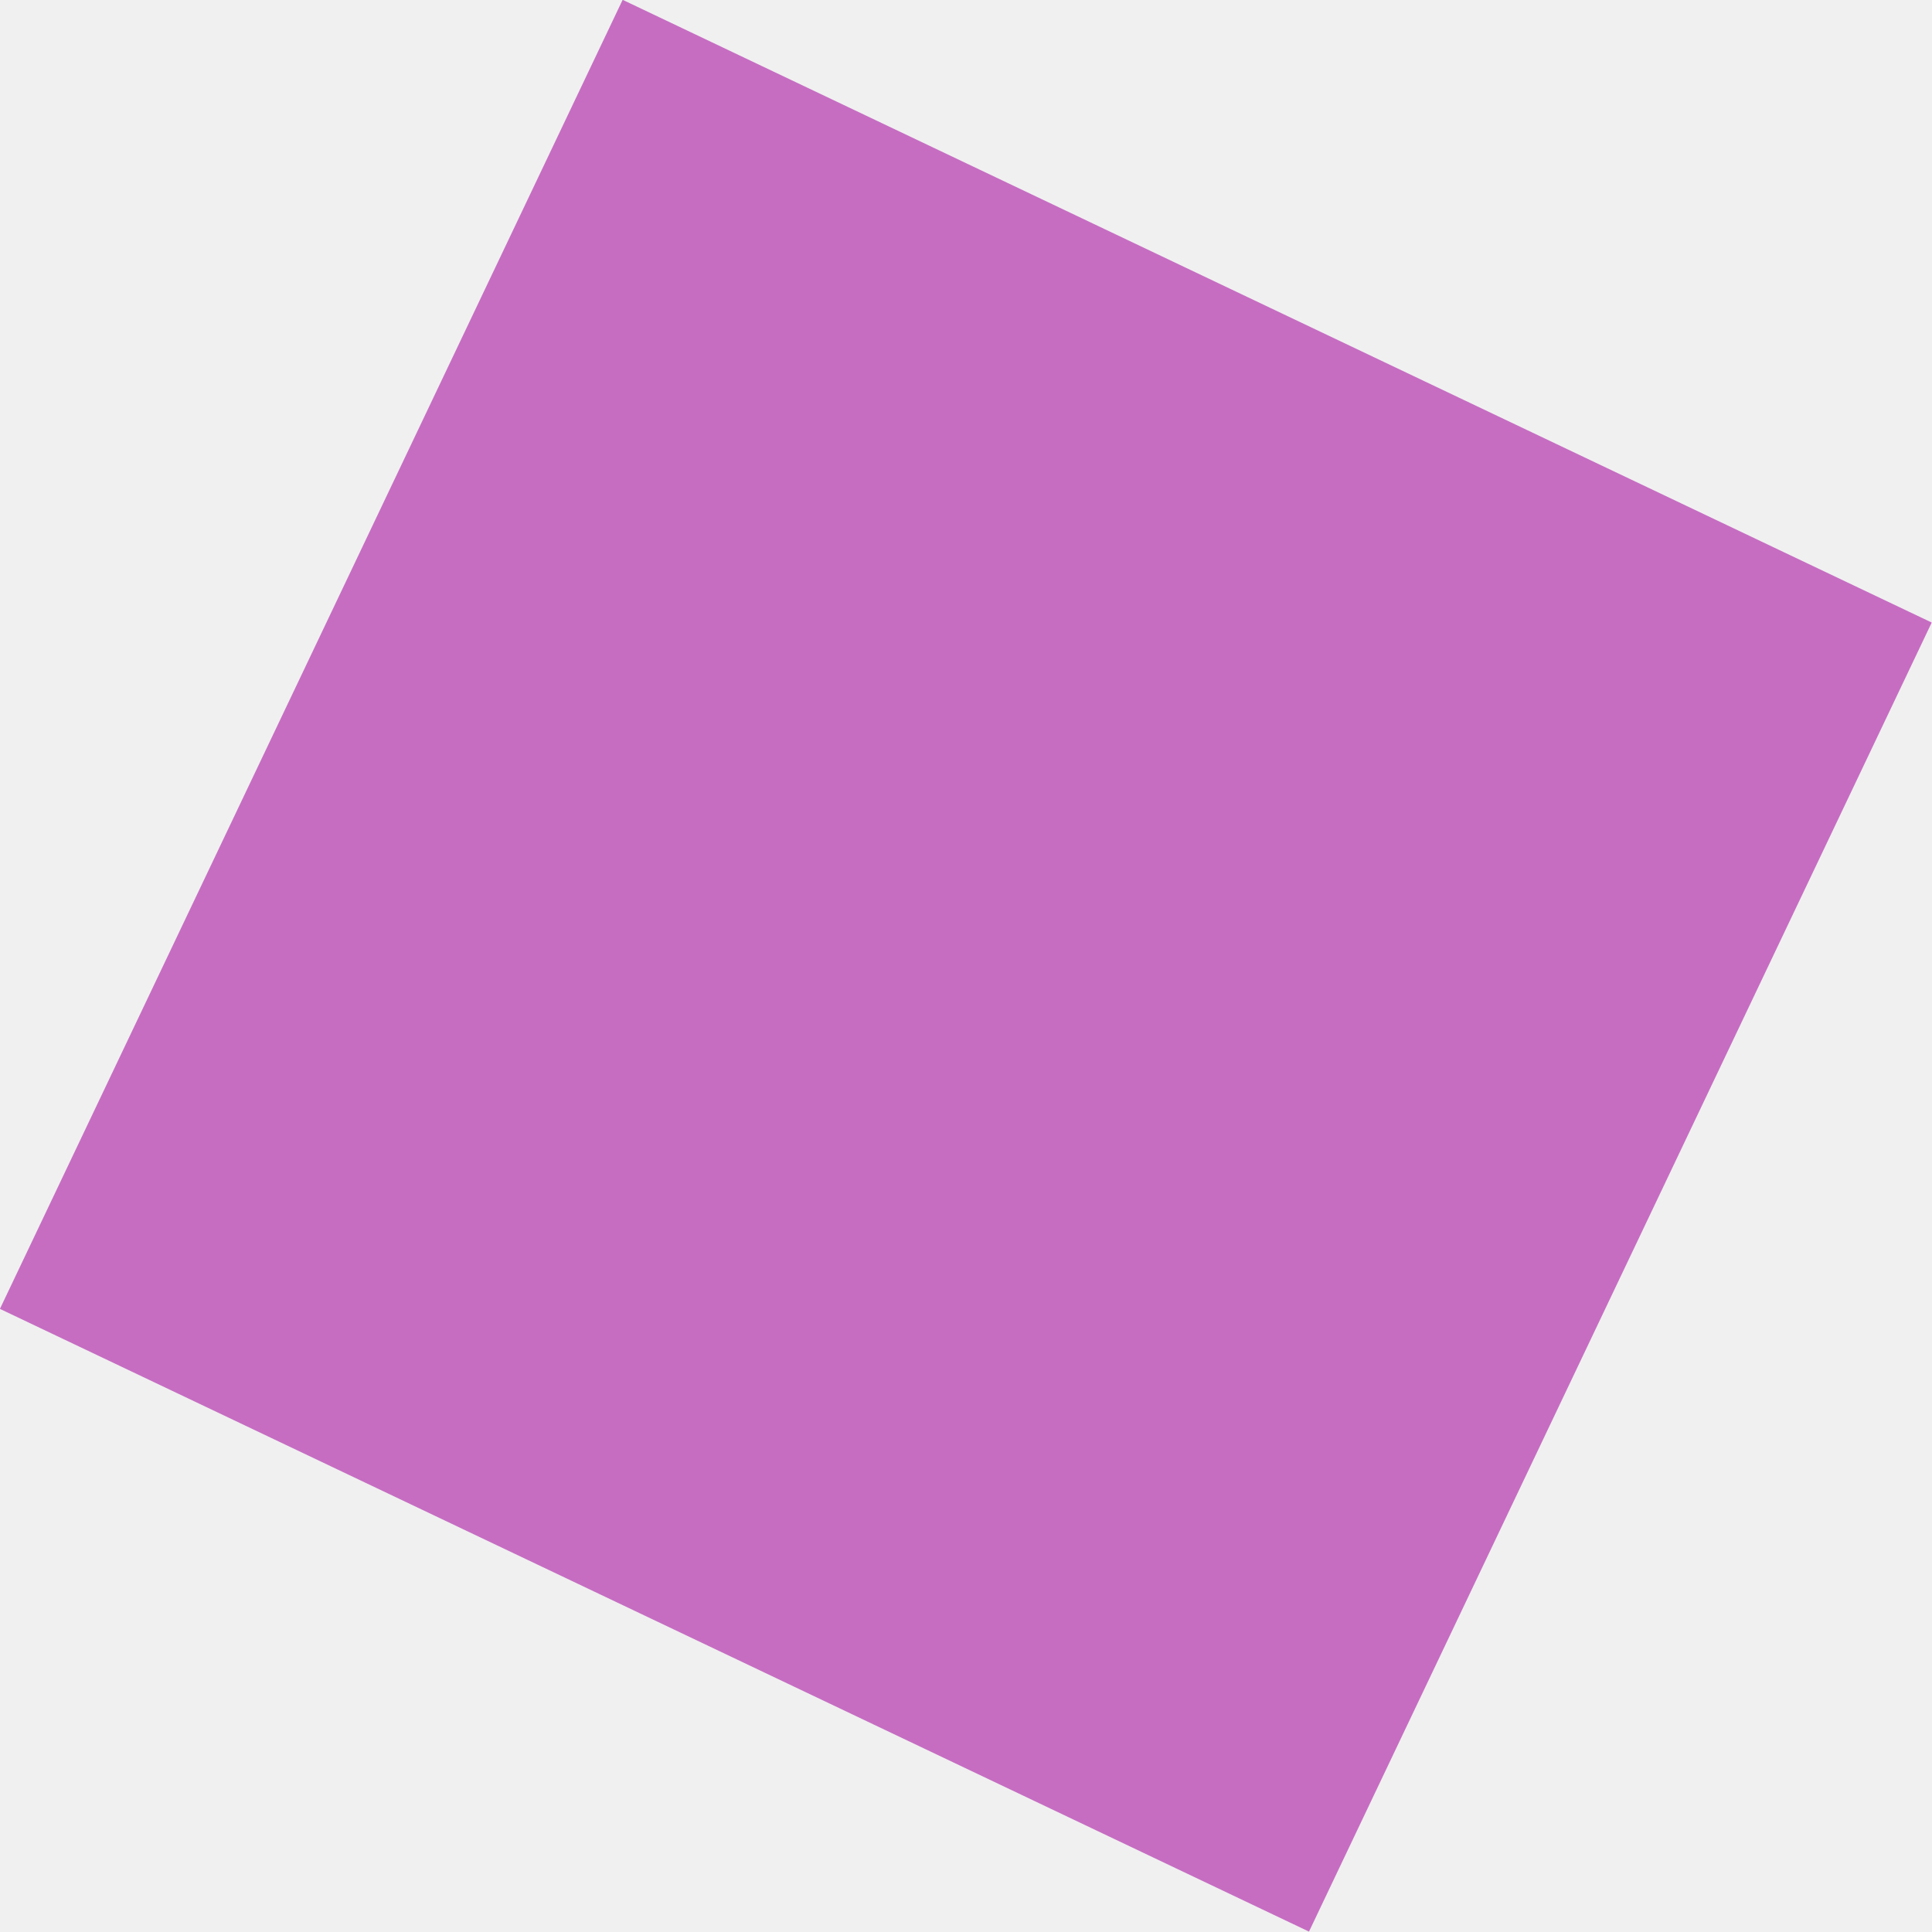
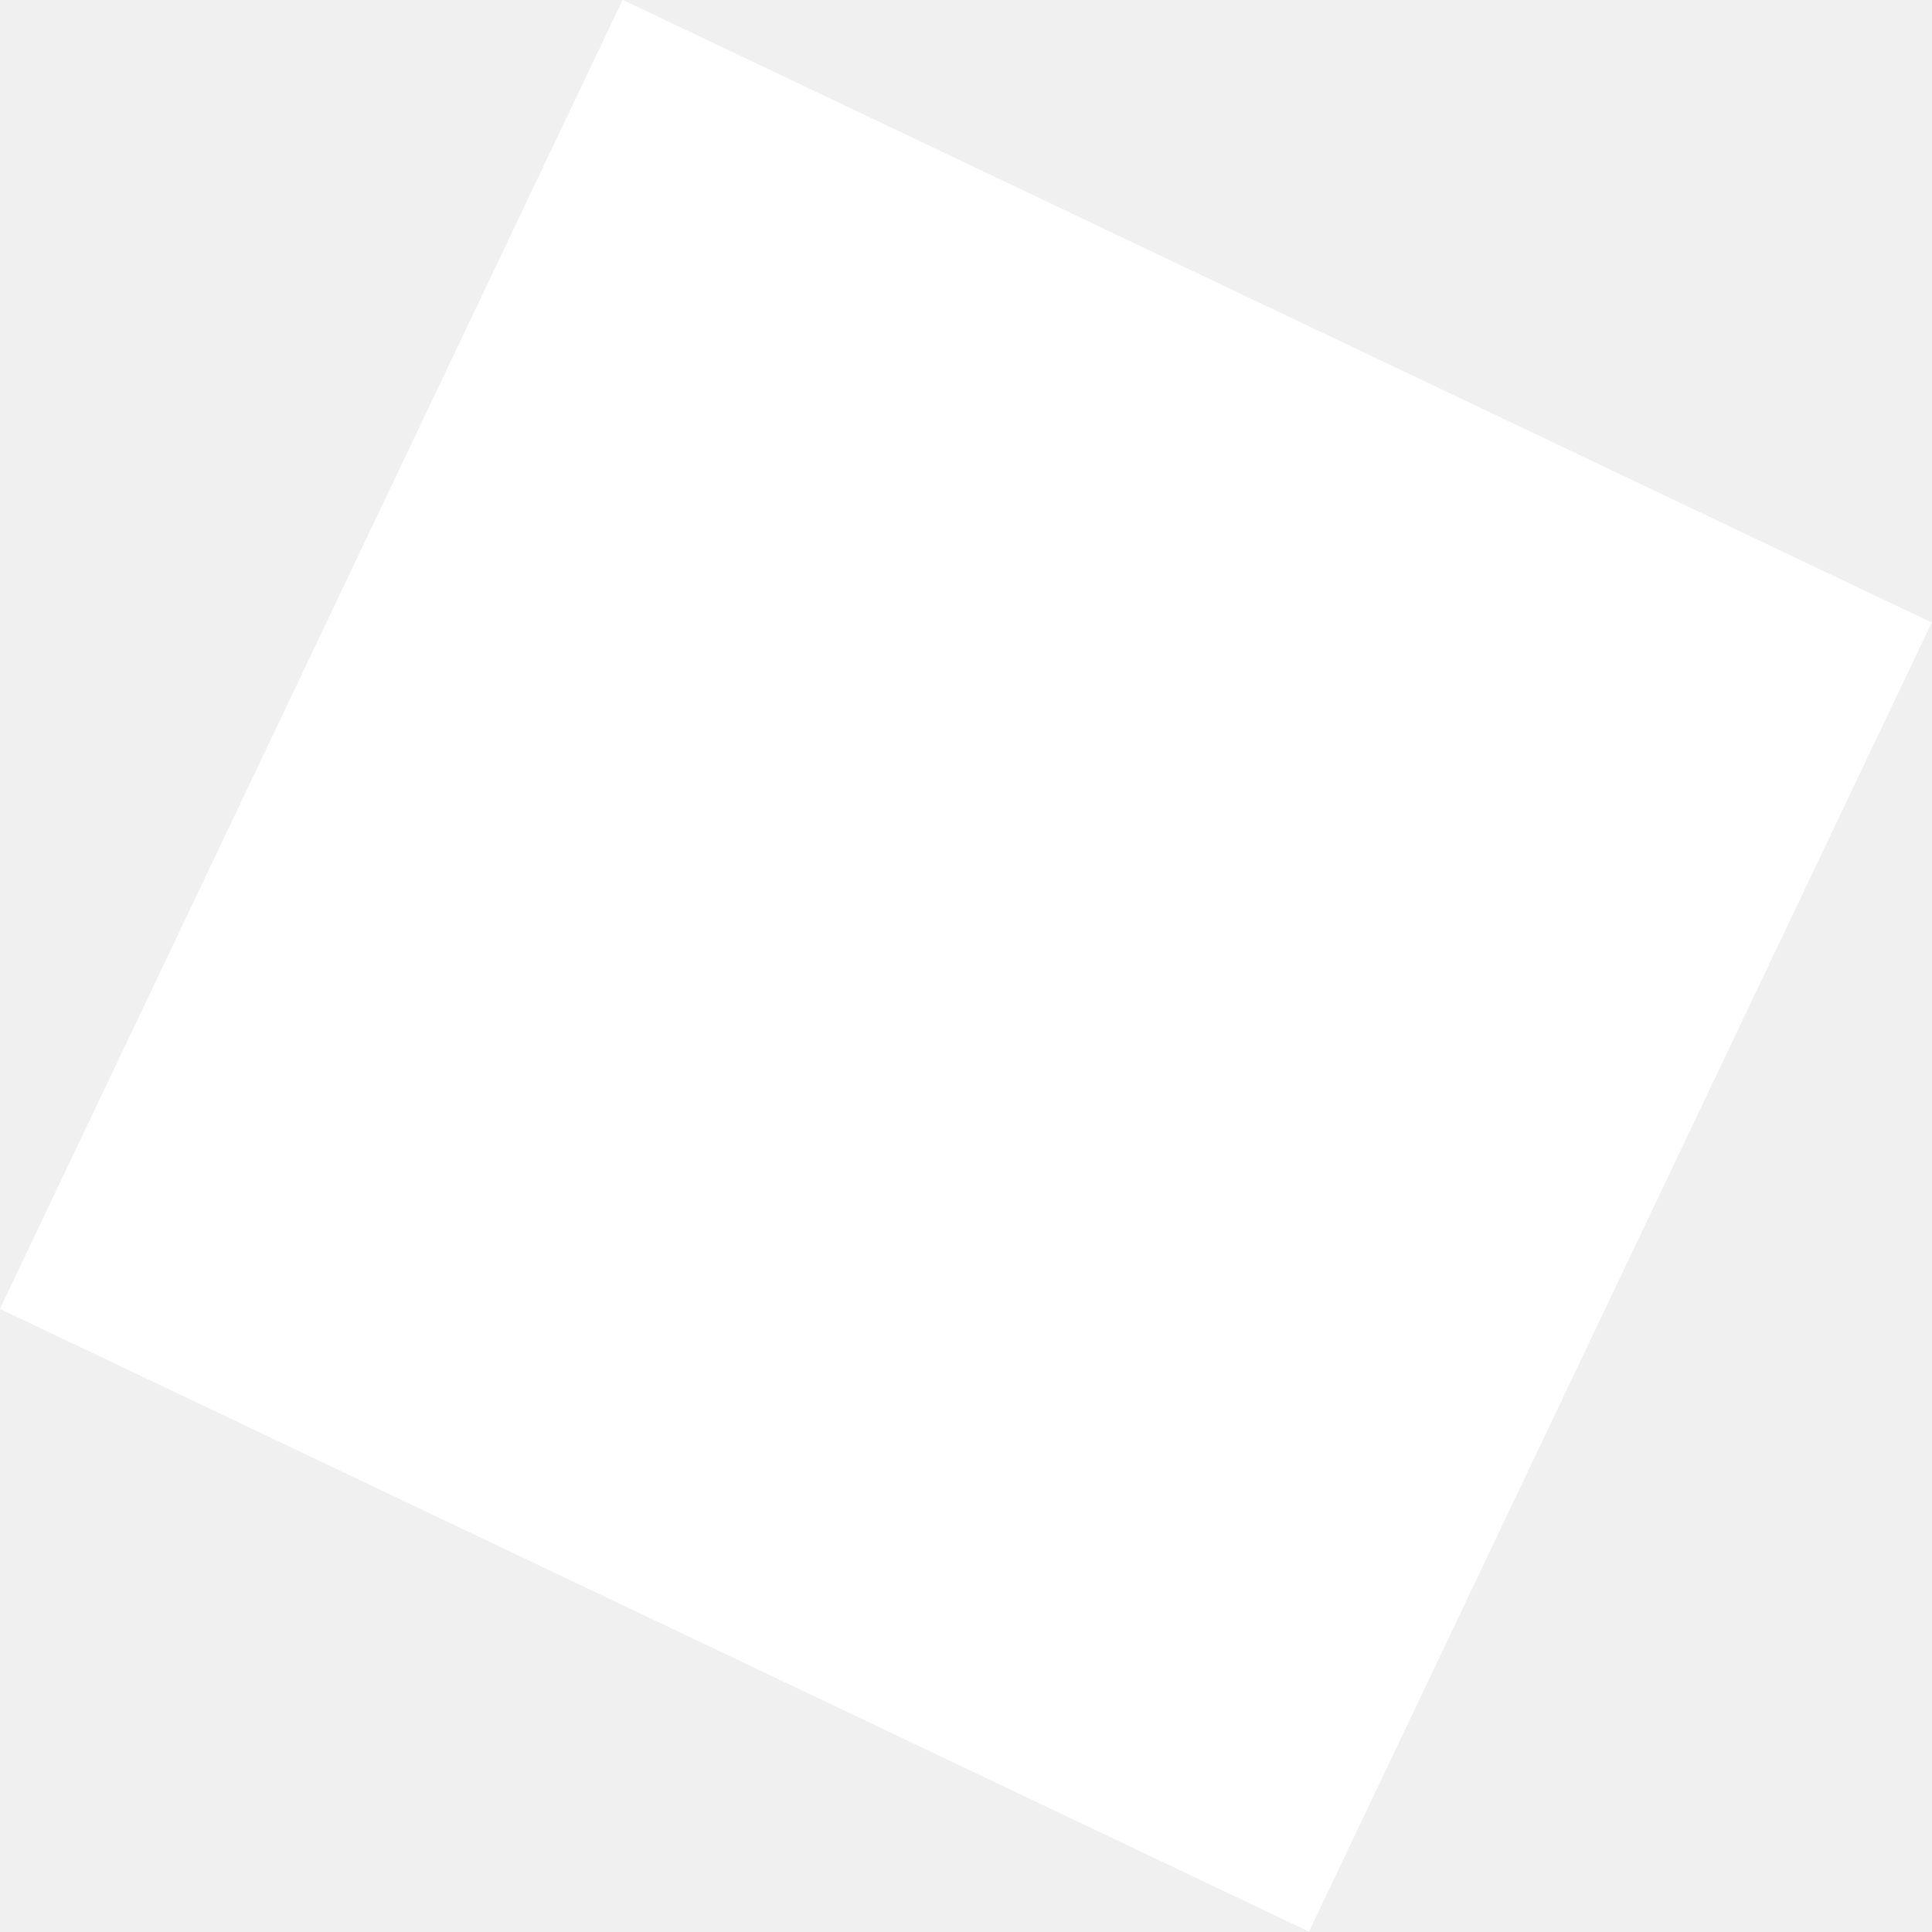
<svg xmlns="http://www.w3.org/2000/svg" viewBox="0 0 61.32 61.32">
  <defs>
-     <style>.cls-1{fill:#c66dc2;}</style>
+     <style>.cls-1{fill:#fff;}</style>
  </defs>
  <g id="Camada_2" data-name="Camada 2">
    <g id="Camada_1-2" data-name="Camada 1">
      <rect class="cls-1" x="7.65" y="7.65" width="46.01" height="46.01" transform="translate(16.14 -10.2) rotate(25.44)" />
    </g>
  </g>
</svg>
